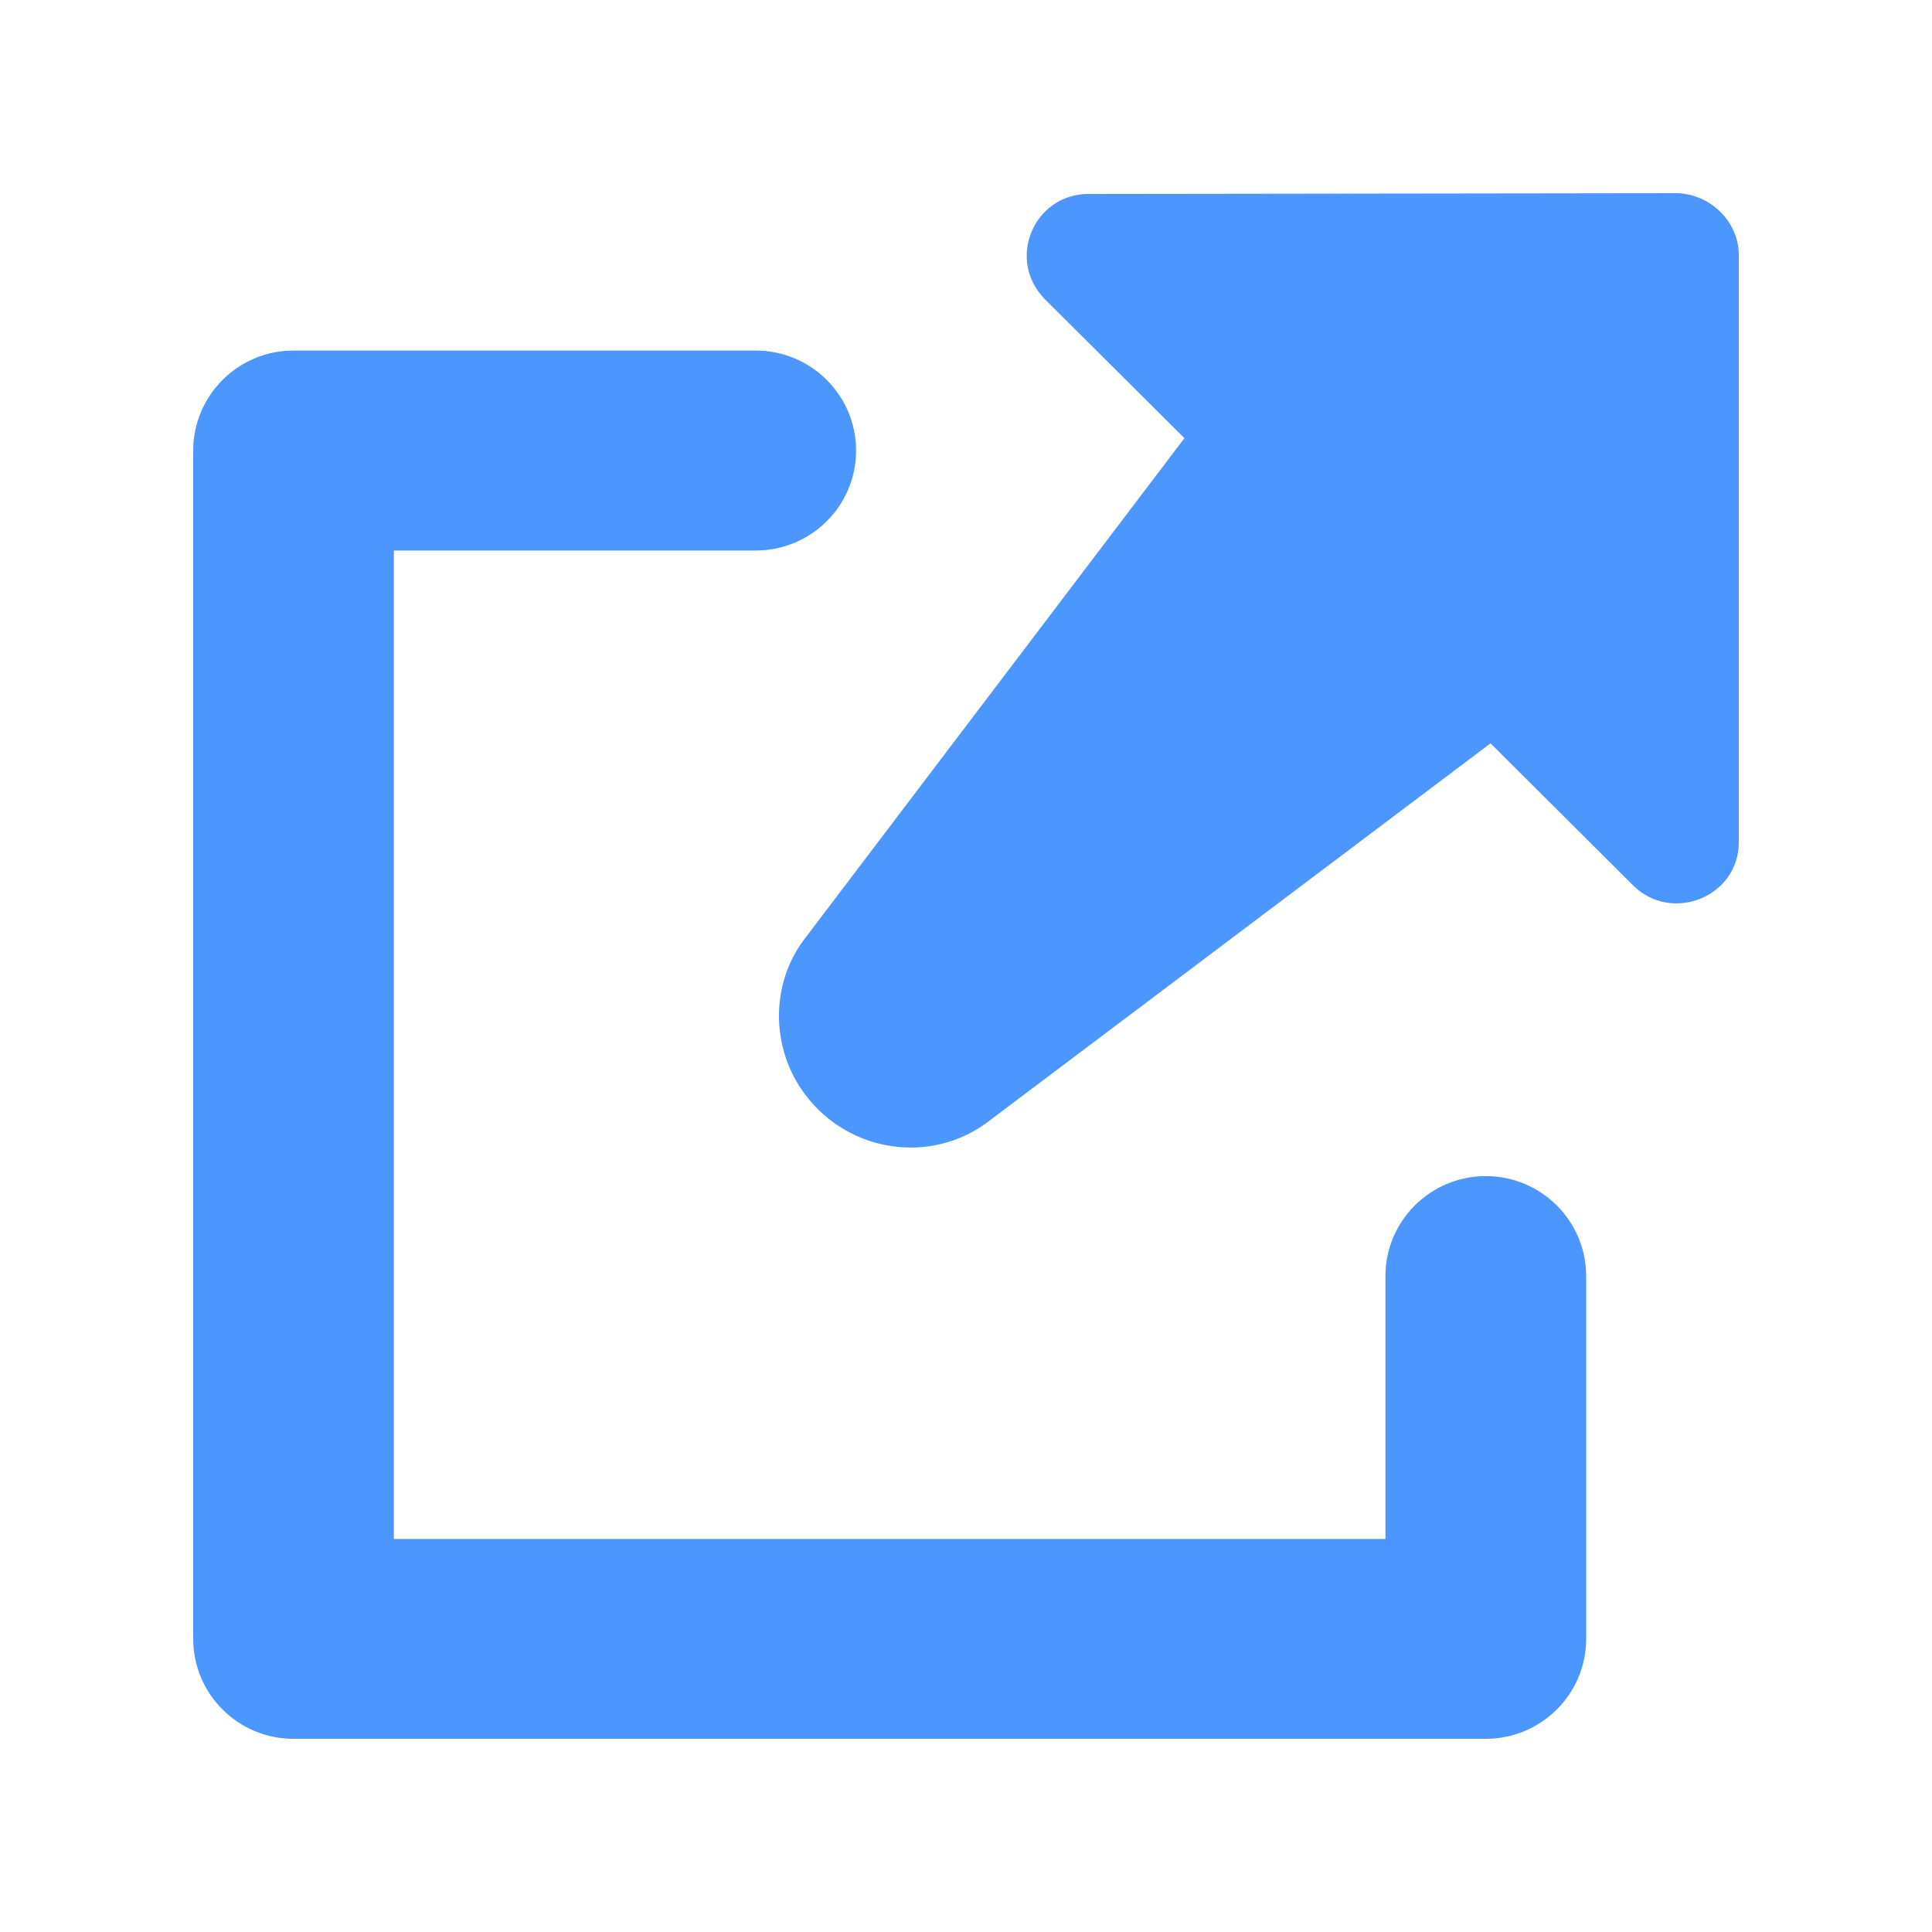
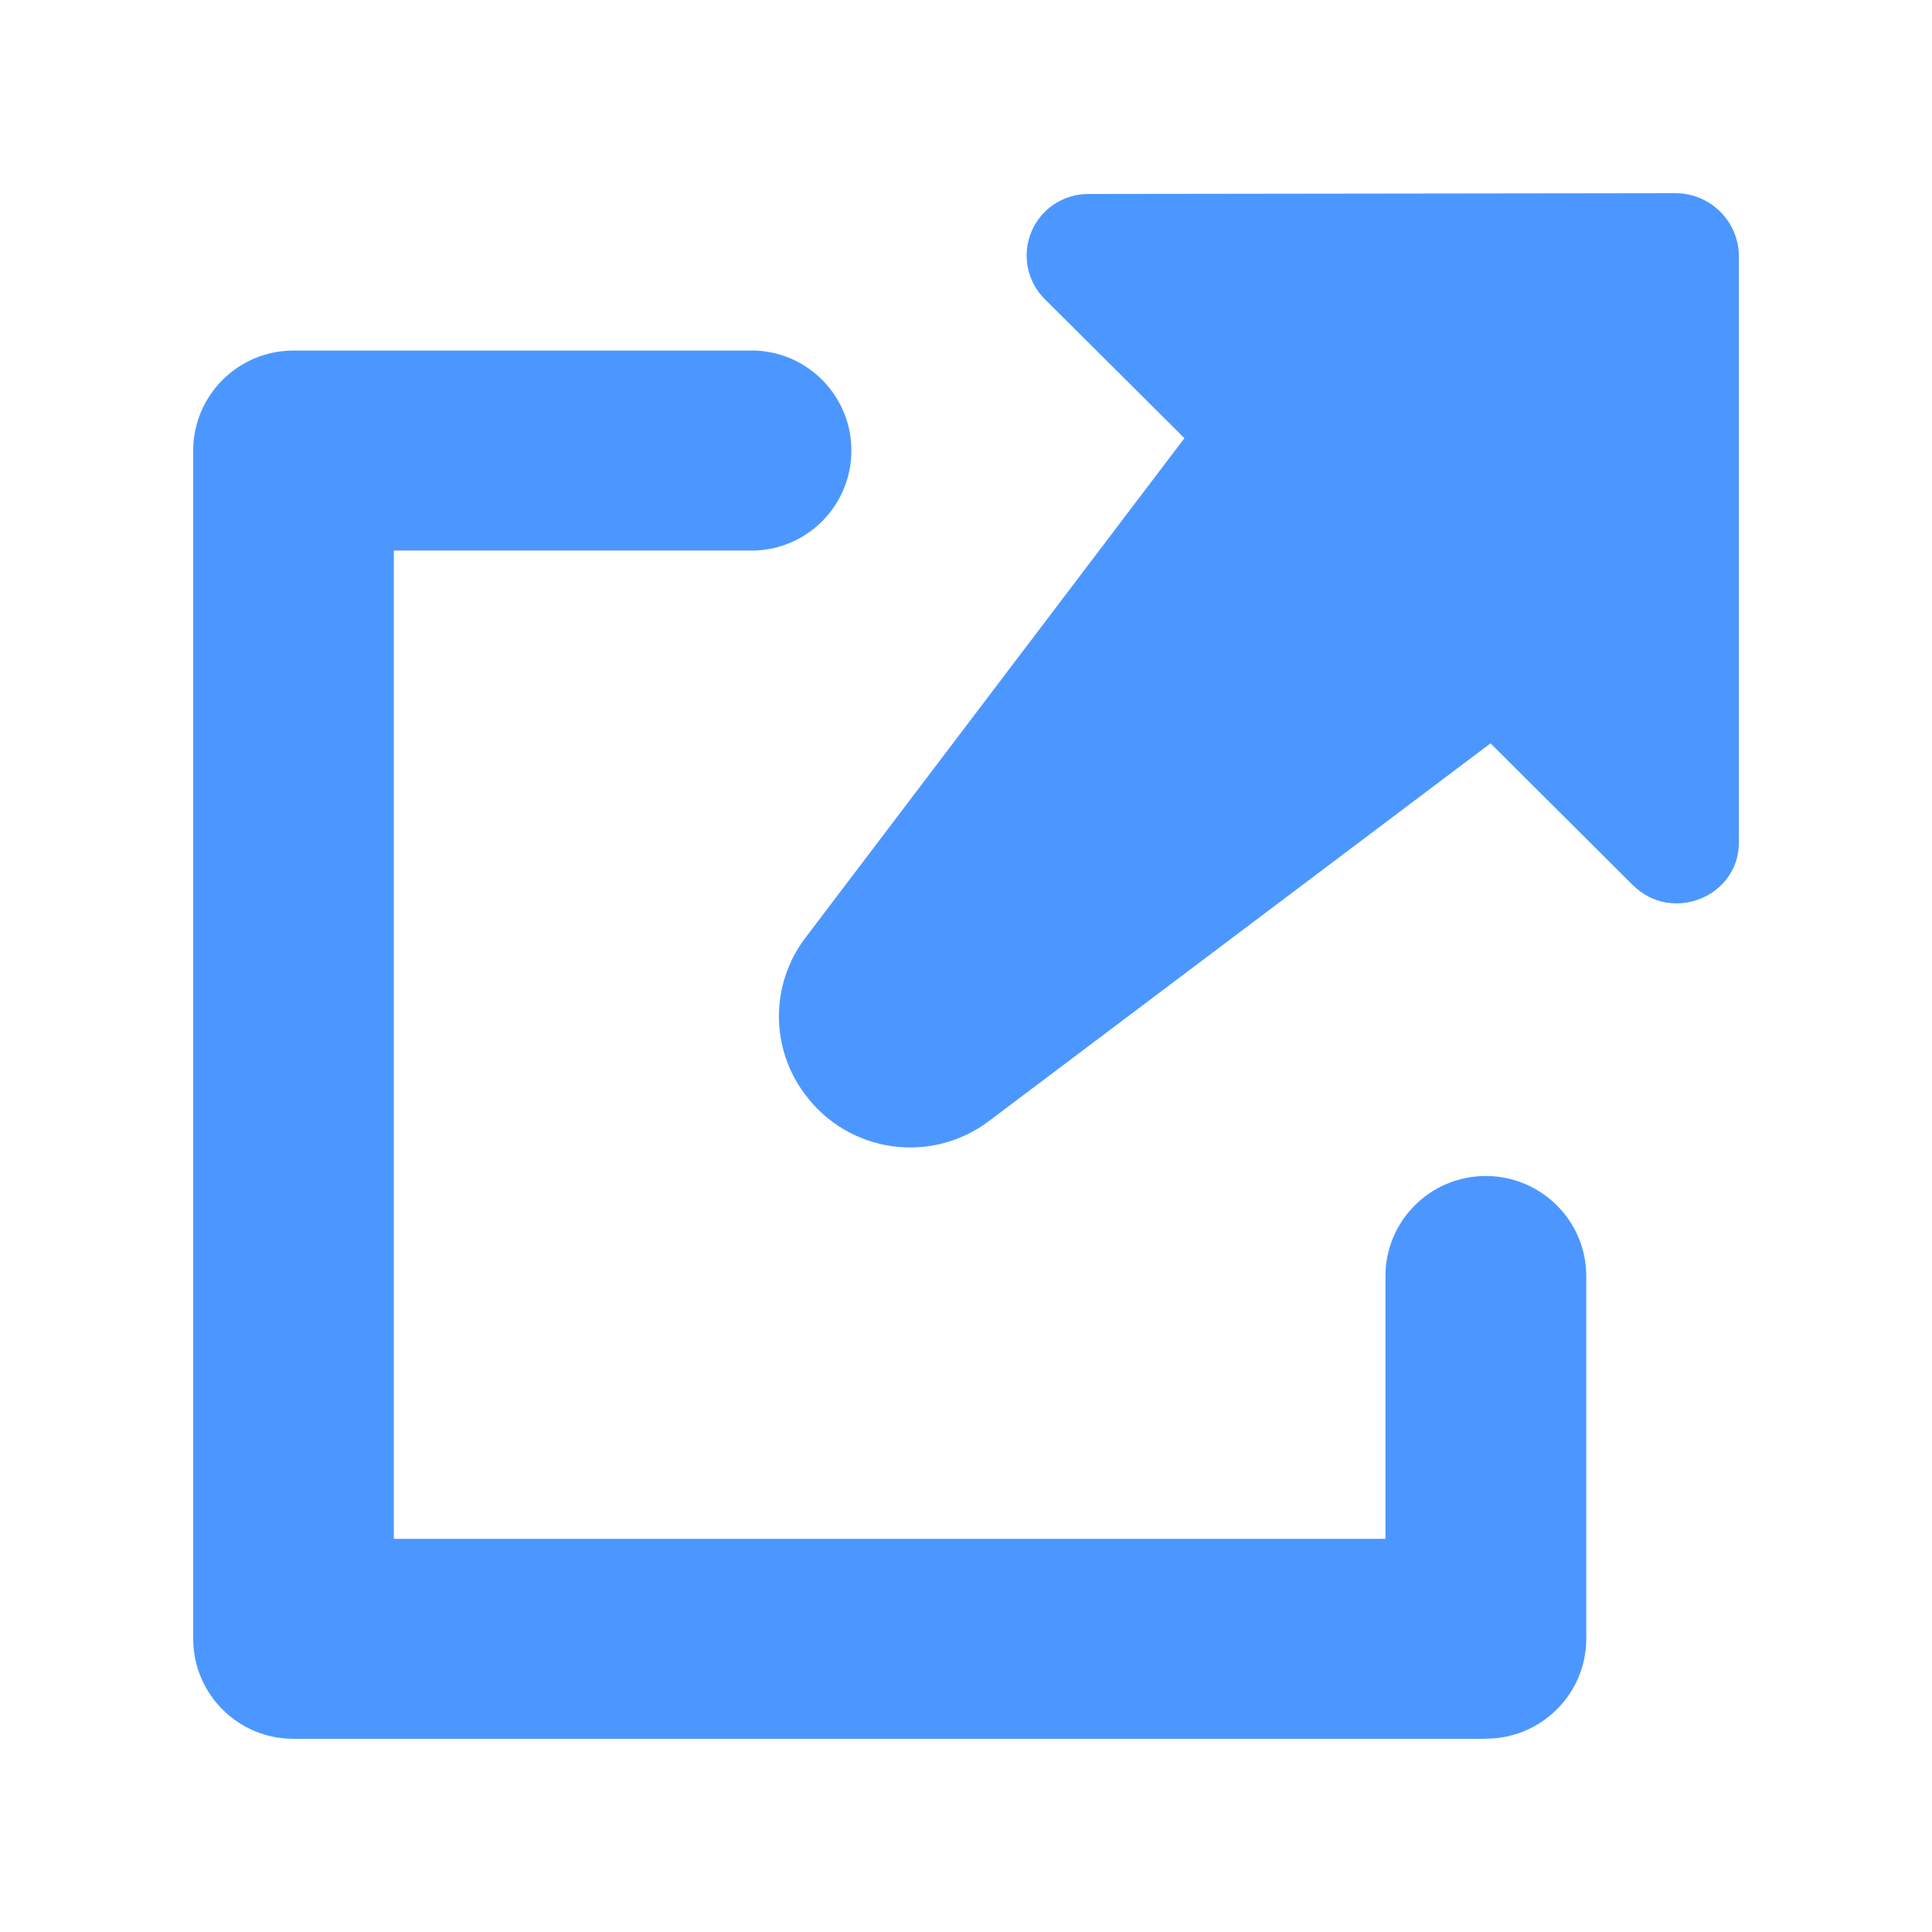
- <svg xmlns="http://www.w3.org/2000/svg" width="20px" height="20px" viewBox="0 0 20 20" version="1.1">
-   <defs />
-   <g id="Page-1" stroke="none" stroke-width="1" fill="none" fill-rule="evenodd">
-     <g id="open-blue" fill="#4C97FF">
-       <path d="M16.904,9.164 L15.43,7.695 L10.238,11.605 C9.648,12.058 8.791,11.938 8.336,11.332 C7.969,10.845 7.977,10.171 8.336,9.71 L12.261,4.536 L10.821,3.102 C10.411,2.692 10.701,2.008 11.267,2.008 L17.359,2 C17.71,2.008 18,2.299 18,2.64 L18,8.719 C18,9.283 17.306,9.564 16.904,9.164 Z M15.381,18 L3.037,18 C2.465,18 2,17.537 2,16.965 L2,4.664 C2,4.094 2.465,3.629 3.037,3.629 L7.823,3.629 C8.398,3.629 8.862,4.094 8.862,4.664 C8.862,5.236 8.398,5.699 7.823,5.699 L4.077,5.699 L4.077,15.931 L14.342,15.931 L14.342,13.21 C14.342,12.639 14.807,12.175 15.381,12.175 C15.954,12.175 16.42,12.639 16.42,13.21 L16.42,16.965 C16.42,17.537 15.954,18 15.381,18 Z" id="open-white" />
-     </g>
-   </g>
+ <svg xmlns="http://www.w3.org/2000/svg" width="20" height="20">
+   <path d="M16.904 9.164L15.43 7.695l-5.192 3.91a1.353 1.353 0 0 1-1.902-.273 1.343 1.343 0 0 1 0-1.622l3.925-5.174-1.44-1.434a.637.637 0 0 1 .446-1.094L17.36 2a.657.657 0 0 1 .641.64v6.08c0 .563-.694.844-1.096.444zM15.381 18H3.037A1.036 1.036 0 0 1 2 16.965v-12.3c0-.571.465-1.036 1.037-1.036h4.786a1.036 1.036 0 0 1 0 2.07H4.077V15.93h10.265v-2.72c0-.572.465-1.036 1.039-1.036.573 0 1.04.464 1.04 1.035v3.755c0 .572-.467 1.035-1.04 1.035z" fill="#4C97FF" fill-rule="evenodd" />
</svg>
